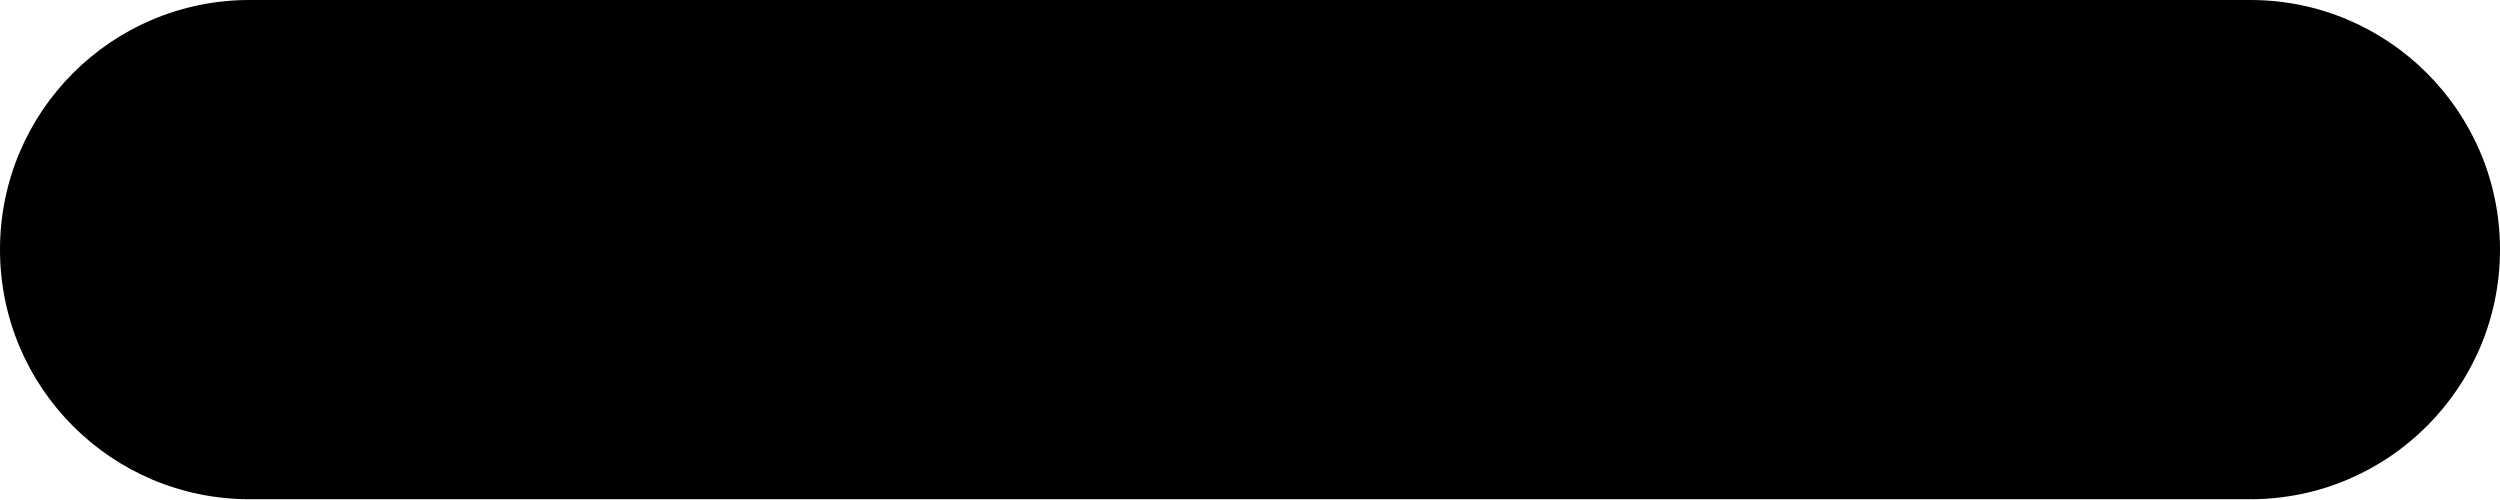
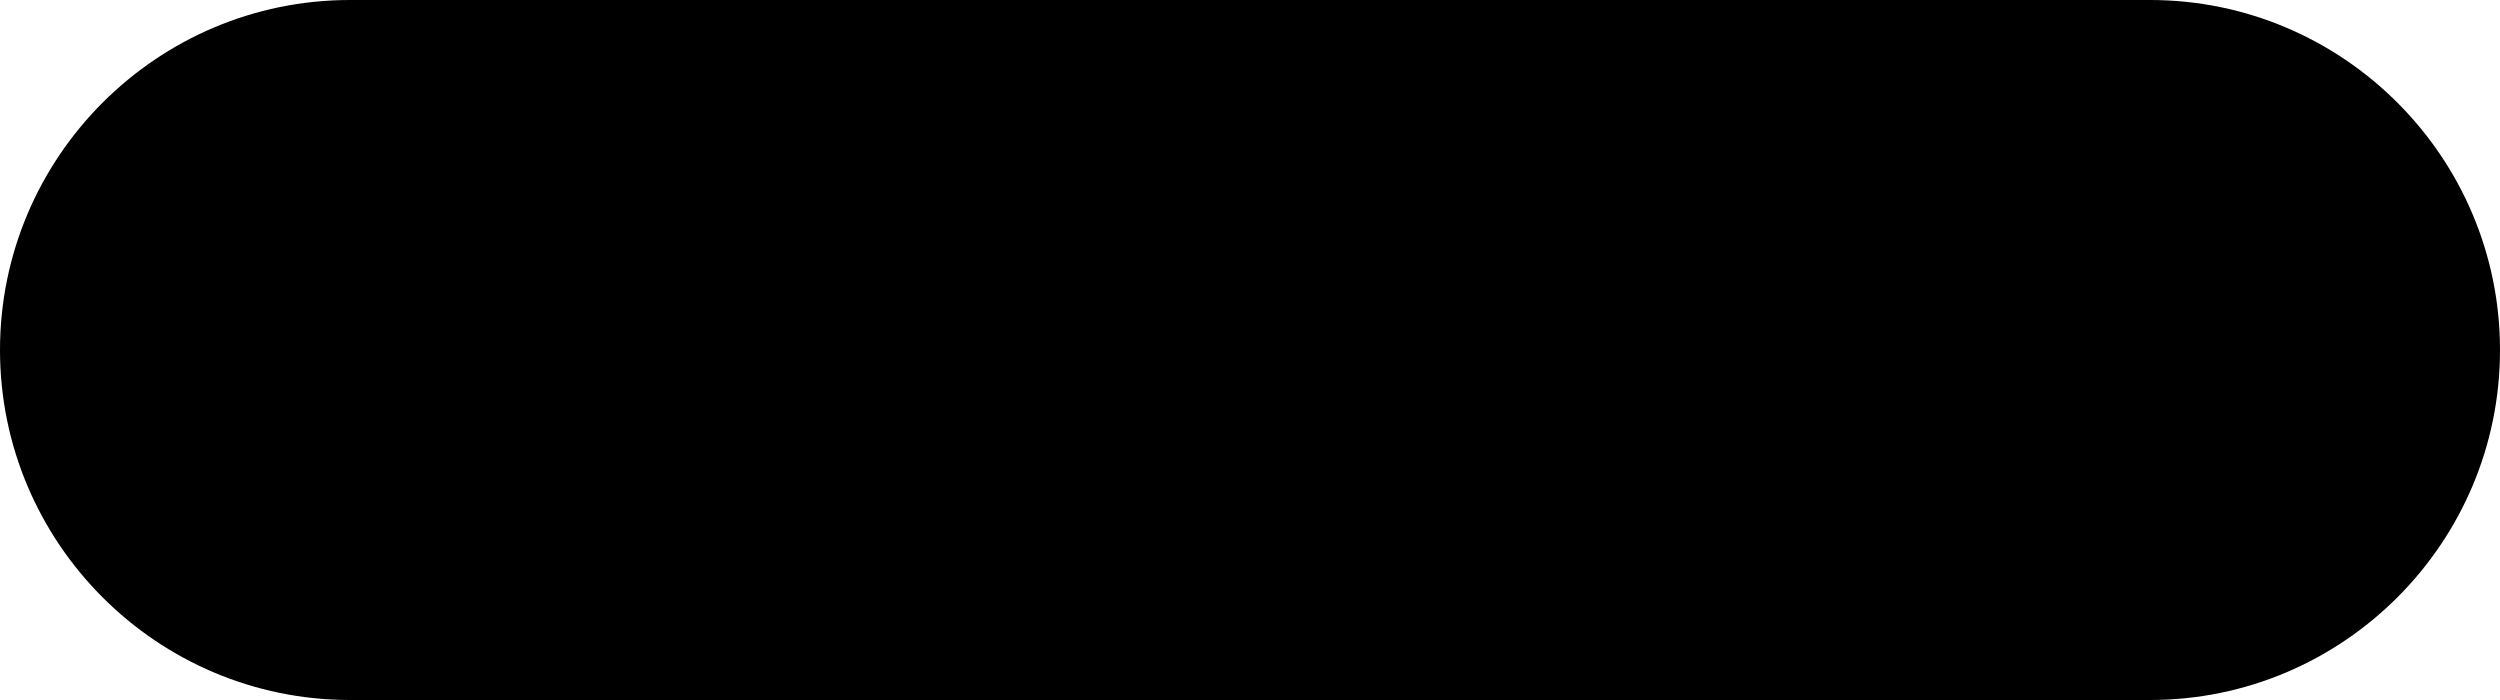
- <svg xmlns="http://www.w3.org/2000/svg" version="1.1" id="层_1" x="0px" y="0px" width="110.17px" height="22px" viewBox="0 0 110.17 22" enable-background="new 0 0 110.17 22" xml:space="preserve">
+ <svg xmlns="http://www.w3.org/2000/svg" version="1.1" id="层_1" x="0px" y="0px" width="25px" height="7px" viewBox="0 0 25 7" enable-background="new 0 0 25 7" xml:space="preserve">
  <g>
-     <path fill-rule="evenodd" clip-rule="evenodd" d="M0,11C0,4.92,4.92,0,11,0h88.17c6.07,0,11,4.92,11,11s-4.93,11-11,11H11   C4.92,22,0,17.08,0,11z" />
+     <path fill-rule="evenodd" clip-rule="evenodd" d="M0,3.5C0,1.57,1.57,0,3.5,0h18C23.43,0,25,1.57,25,3.5S23.43,7,21.5,7h-18   C1.57,7,0,5.43,0,3.5z" />
  </g>
</svg>
